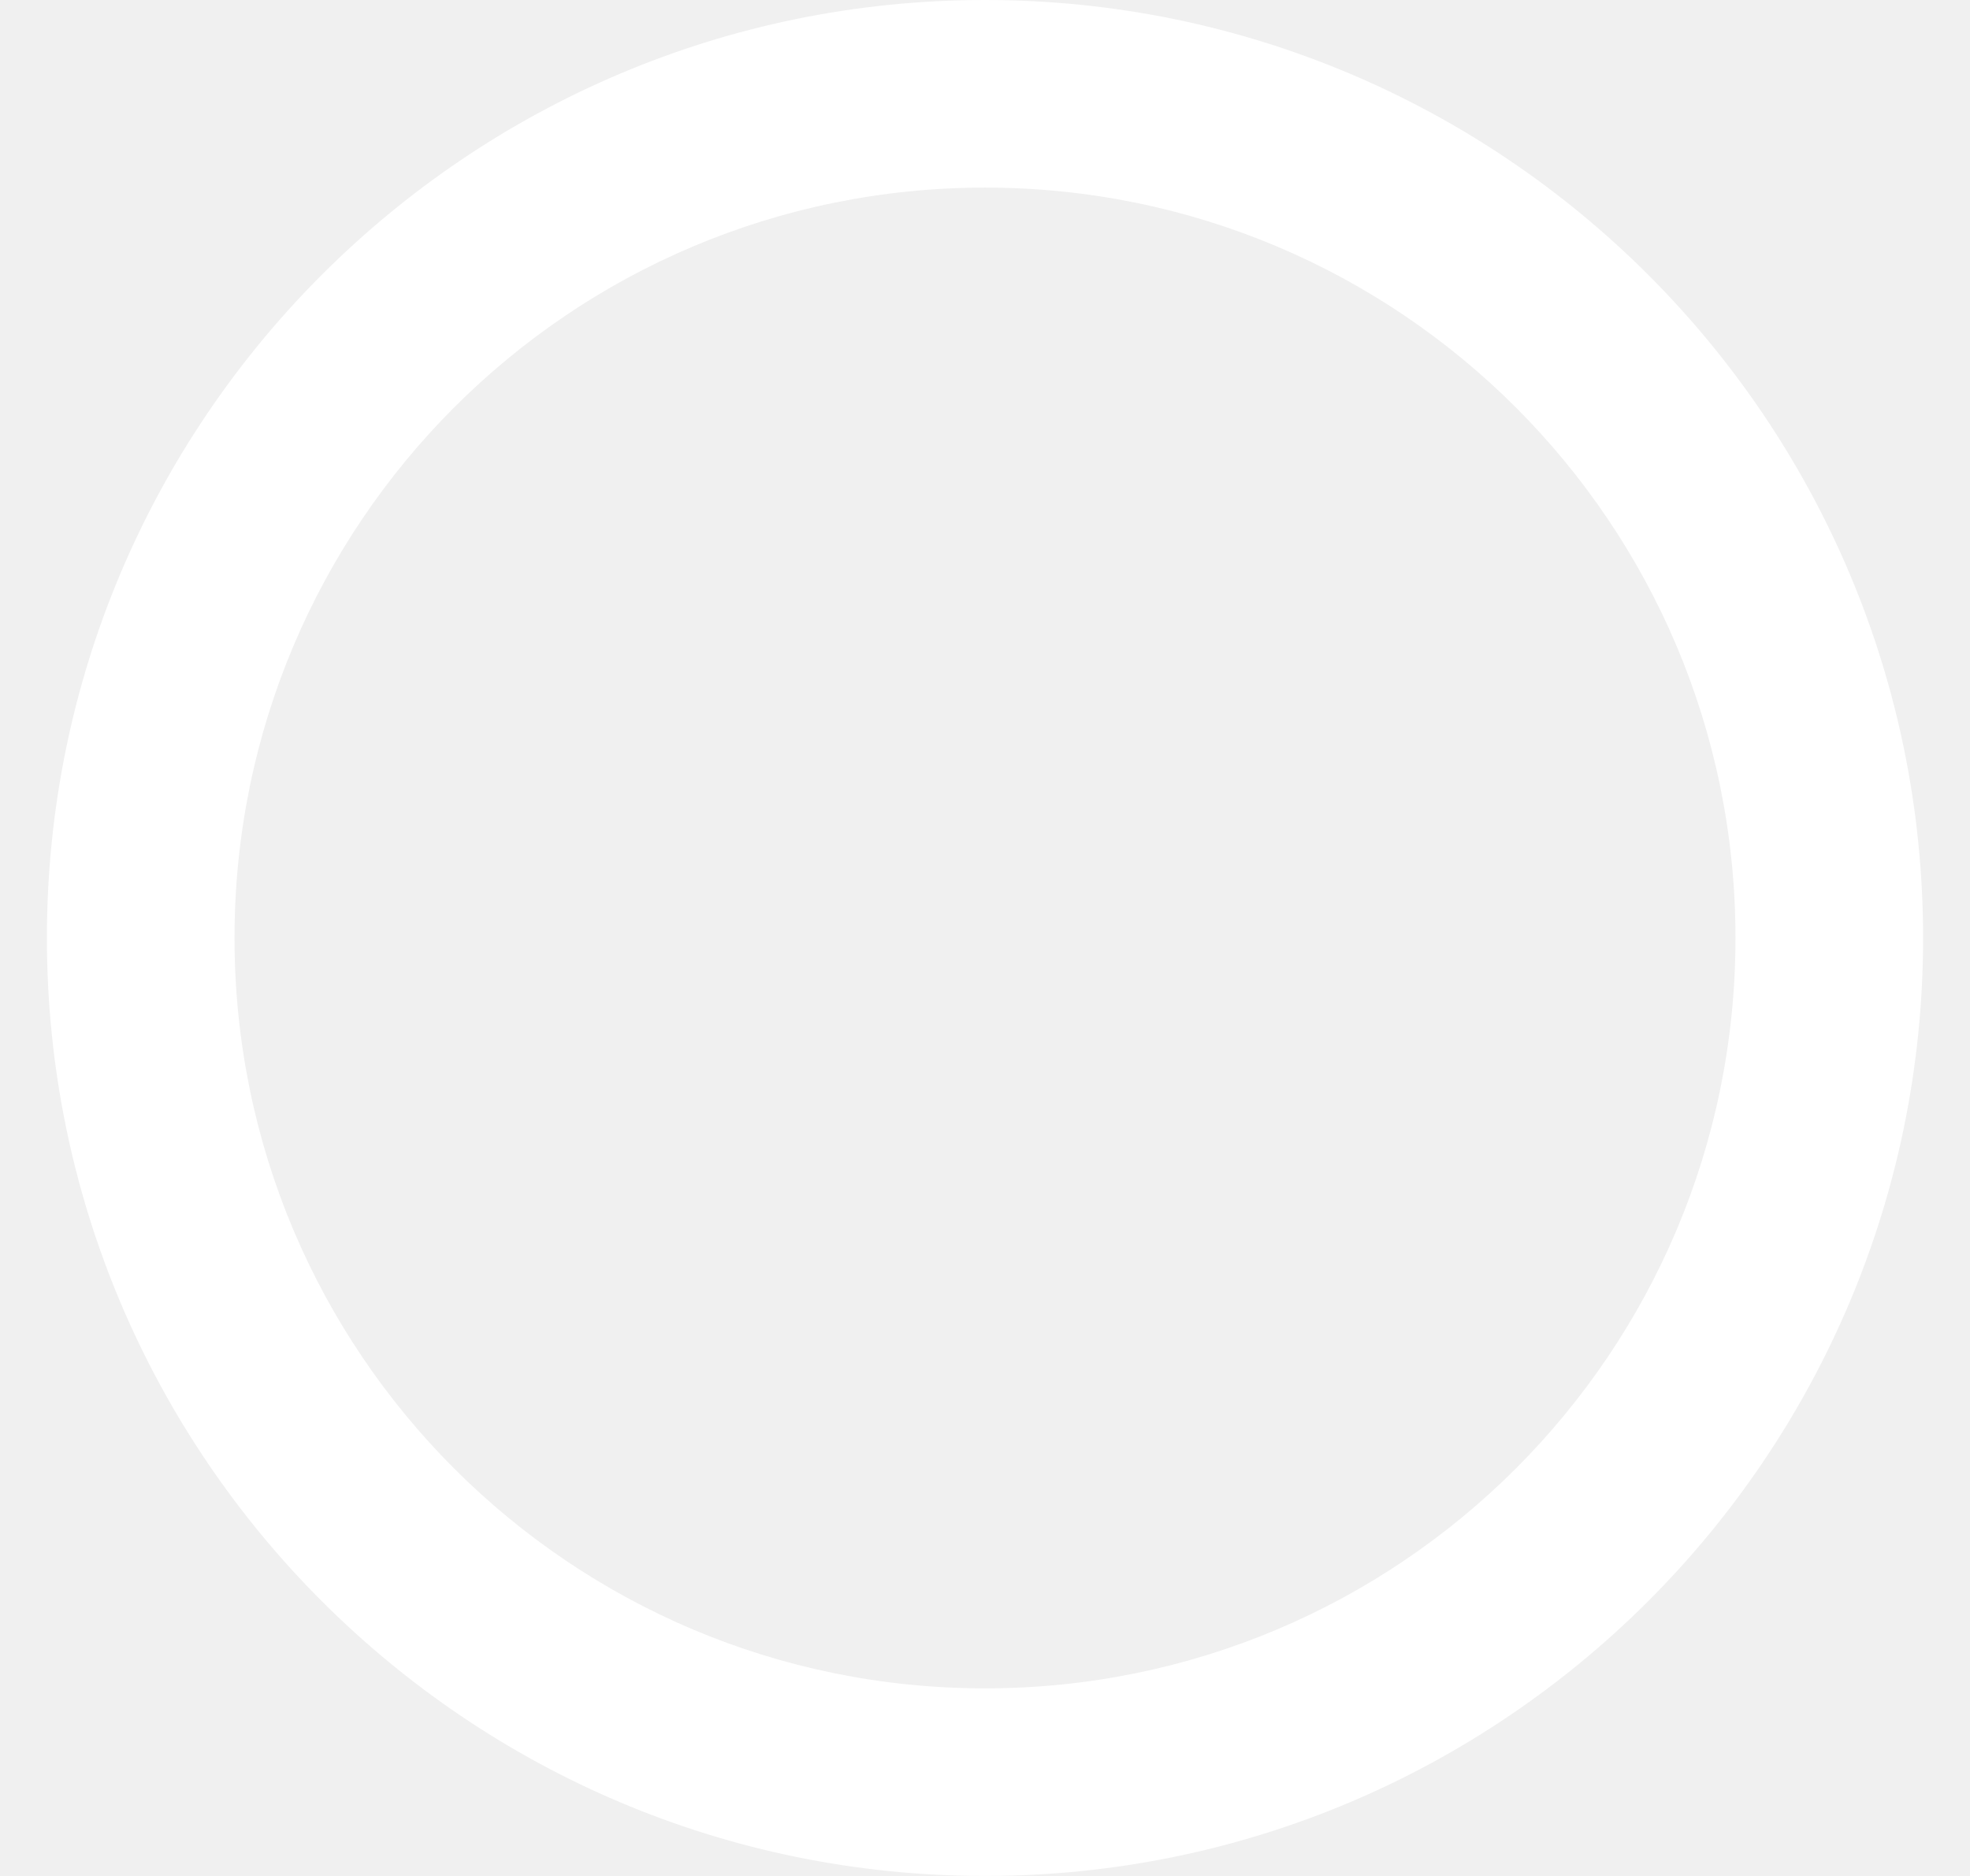
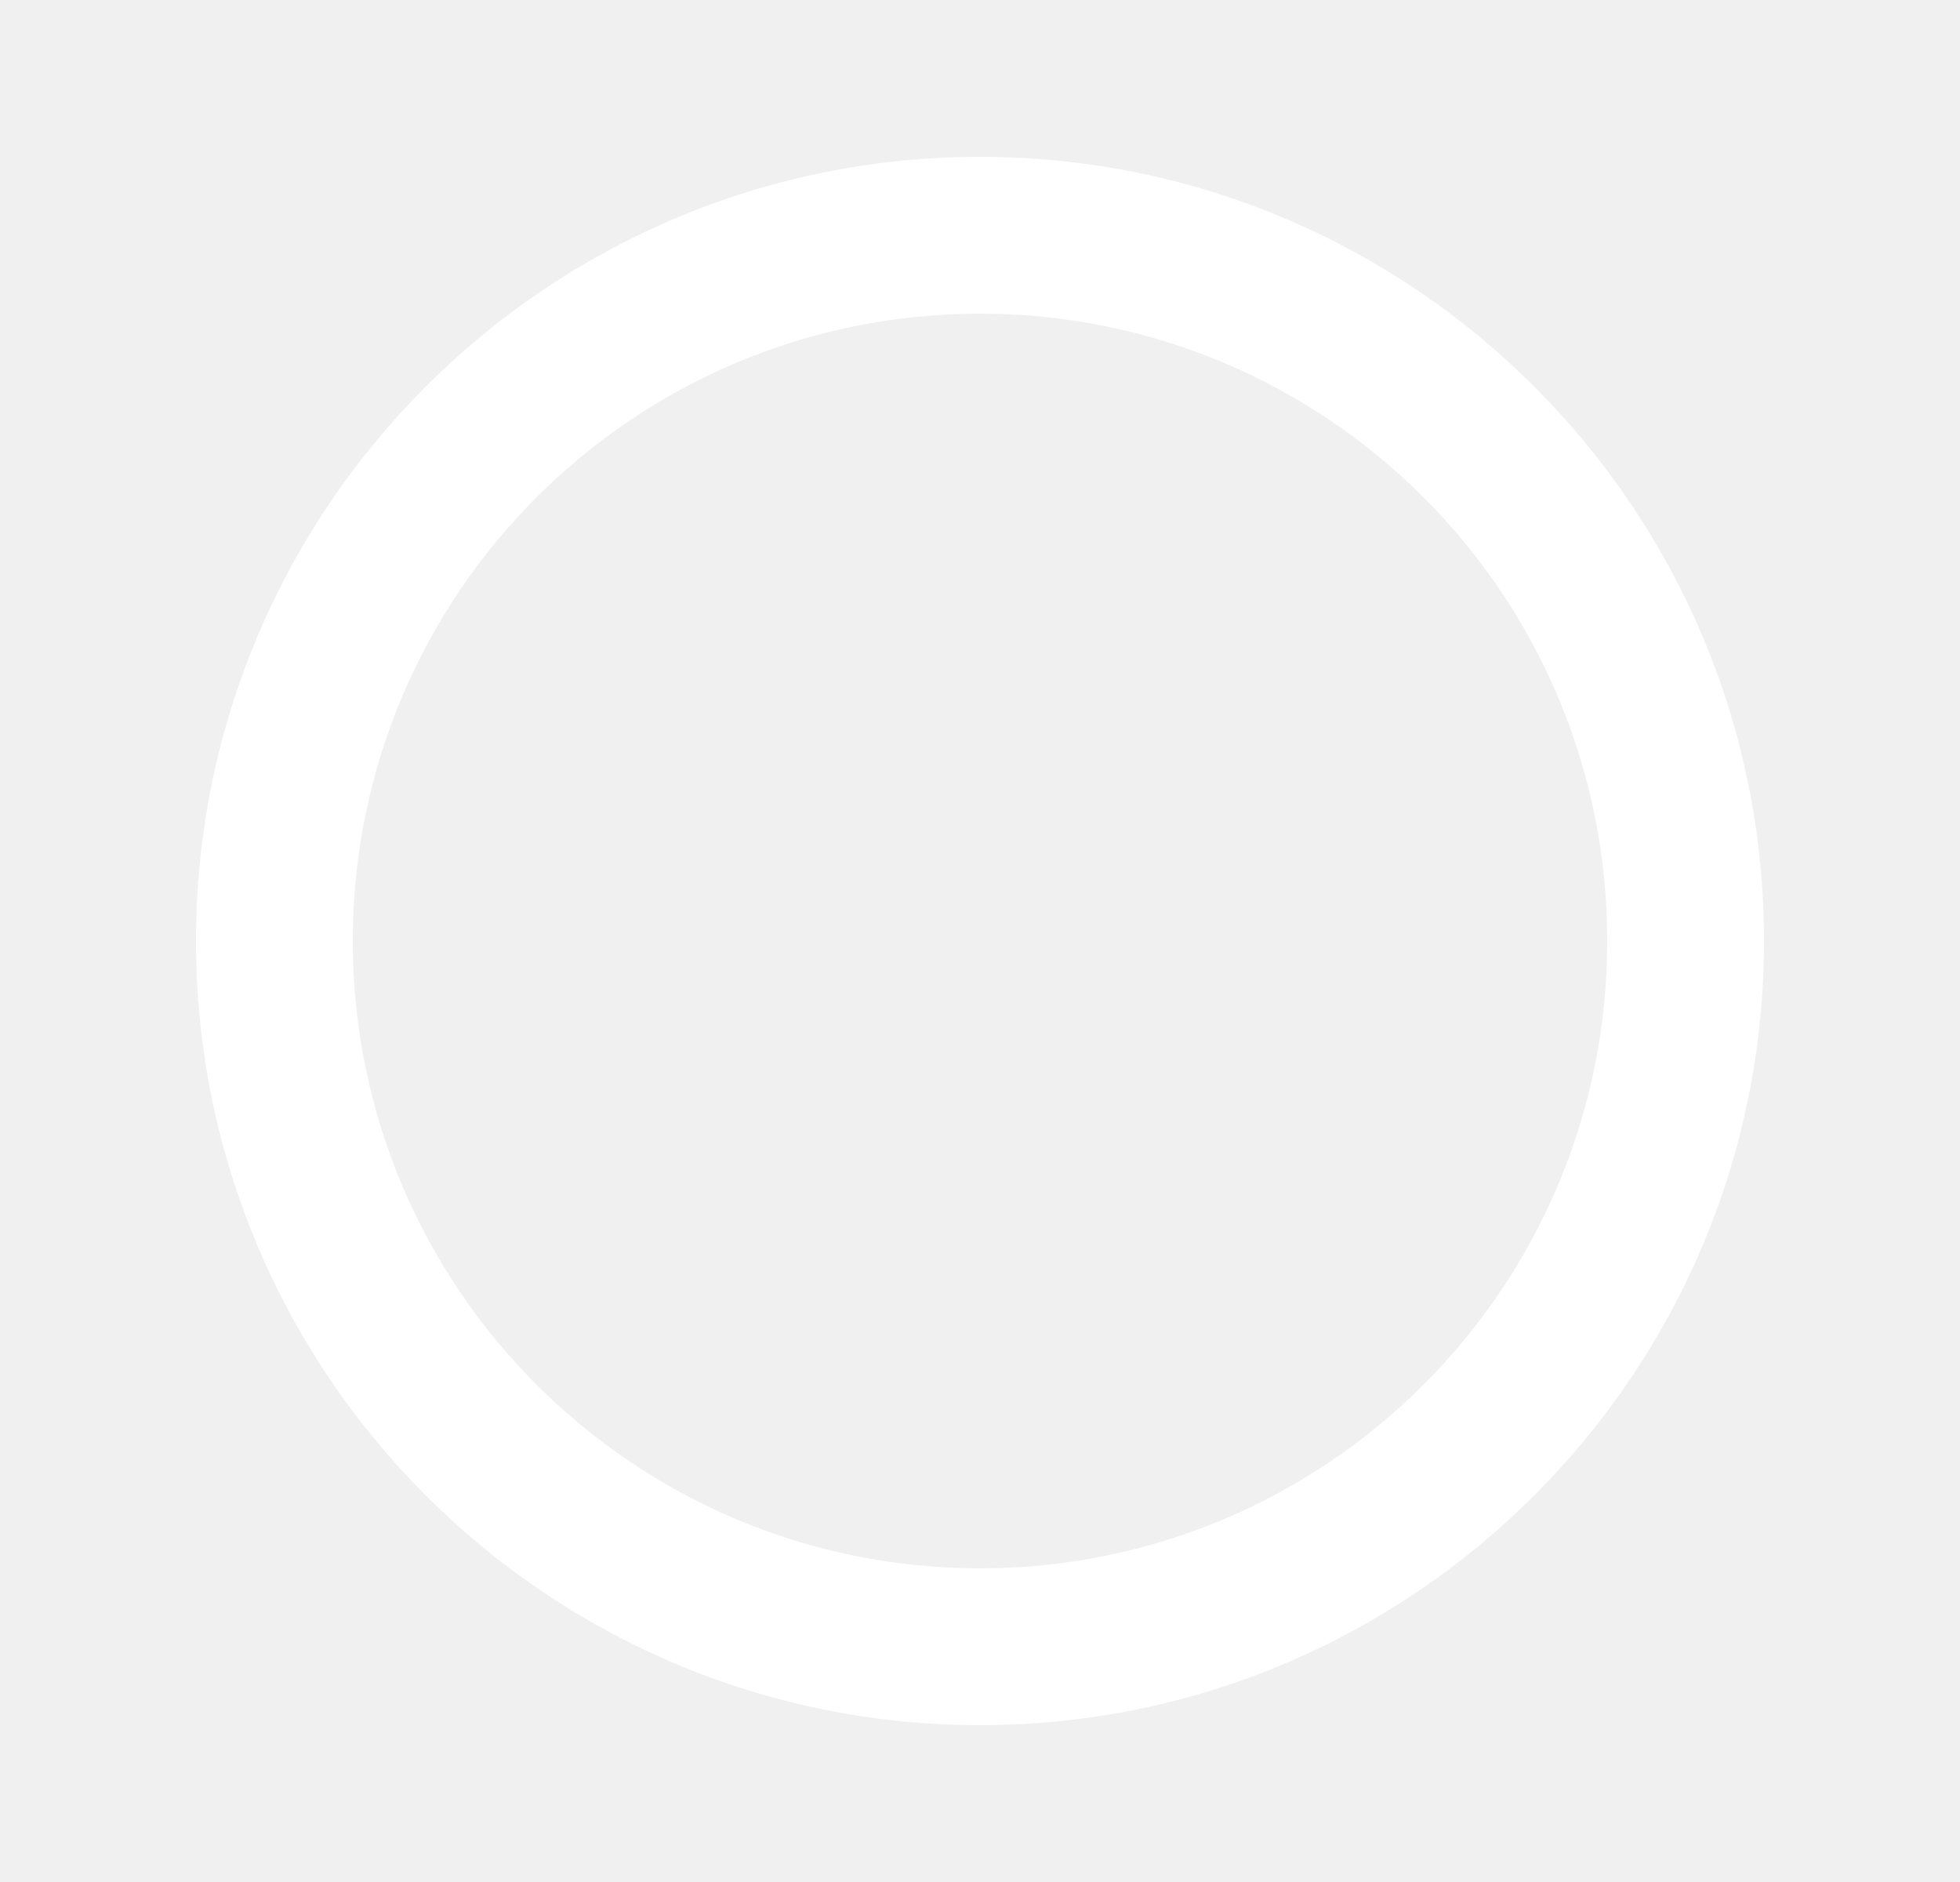
- <svg xmlns="http://www.w3.org/2000/svg" width="21" height="20" viewBox="0 0 21 20" fill="none">
-   <path d="M10.5 0C4.98 0 0.5 4.48 0.5 10C0.5 15.52 4.98 20 10.5 20C16.02 20 20.5 15.52 20.5 10C20.5 4.48 16.02 0 10.5 0ZM10.5 18C6.08 18 2.5 14.42 2.5 10C2.5 5.58 6.08 2 10.5 2C14.92 2 18.5 5.58 18.5 10C18.5 14.42 14.92 18 10.5 18Z" fill="white" />
+ <svg xmlns="http://www.w3.org/2000/svg" width="25" height="24" viewBox="0 0 25 24" fill="none">
+   <path d="M12.5 2C6.98 2 2.5 6.48 2.5 12C2.5 17.52 6.98 22 12.5 22C18.02 22 22.5 17.52 22.5 12C22.5 6.48 18.02 2 12.5 2ZM12.5 20C8.08 20 4.5 16.42 4.5 12C4.5 7.58 8.08 4 12.5 4C16.92 4 20.5 7.58 20.5 12C20.5 16.42 16.92 20 12.5 20Z" fill="white" />
</svg>
